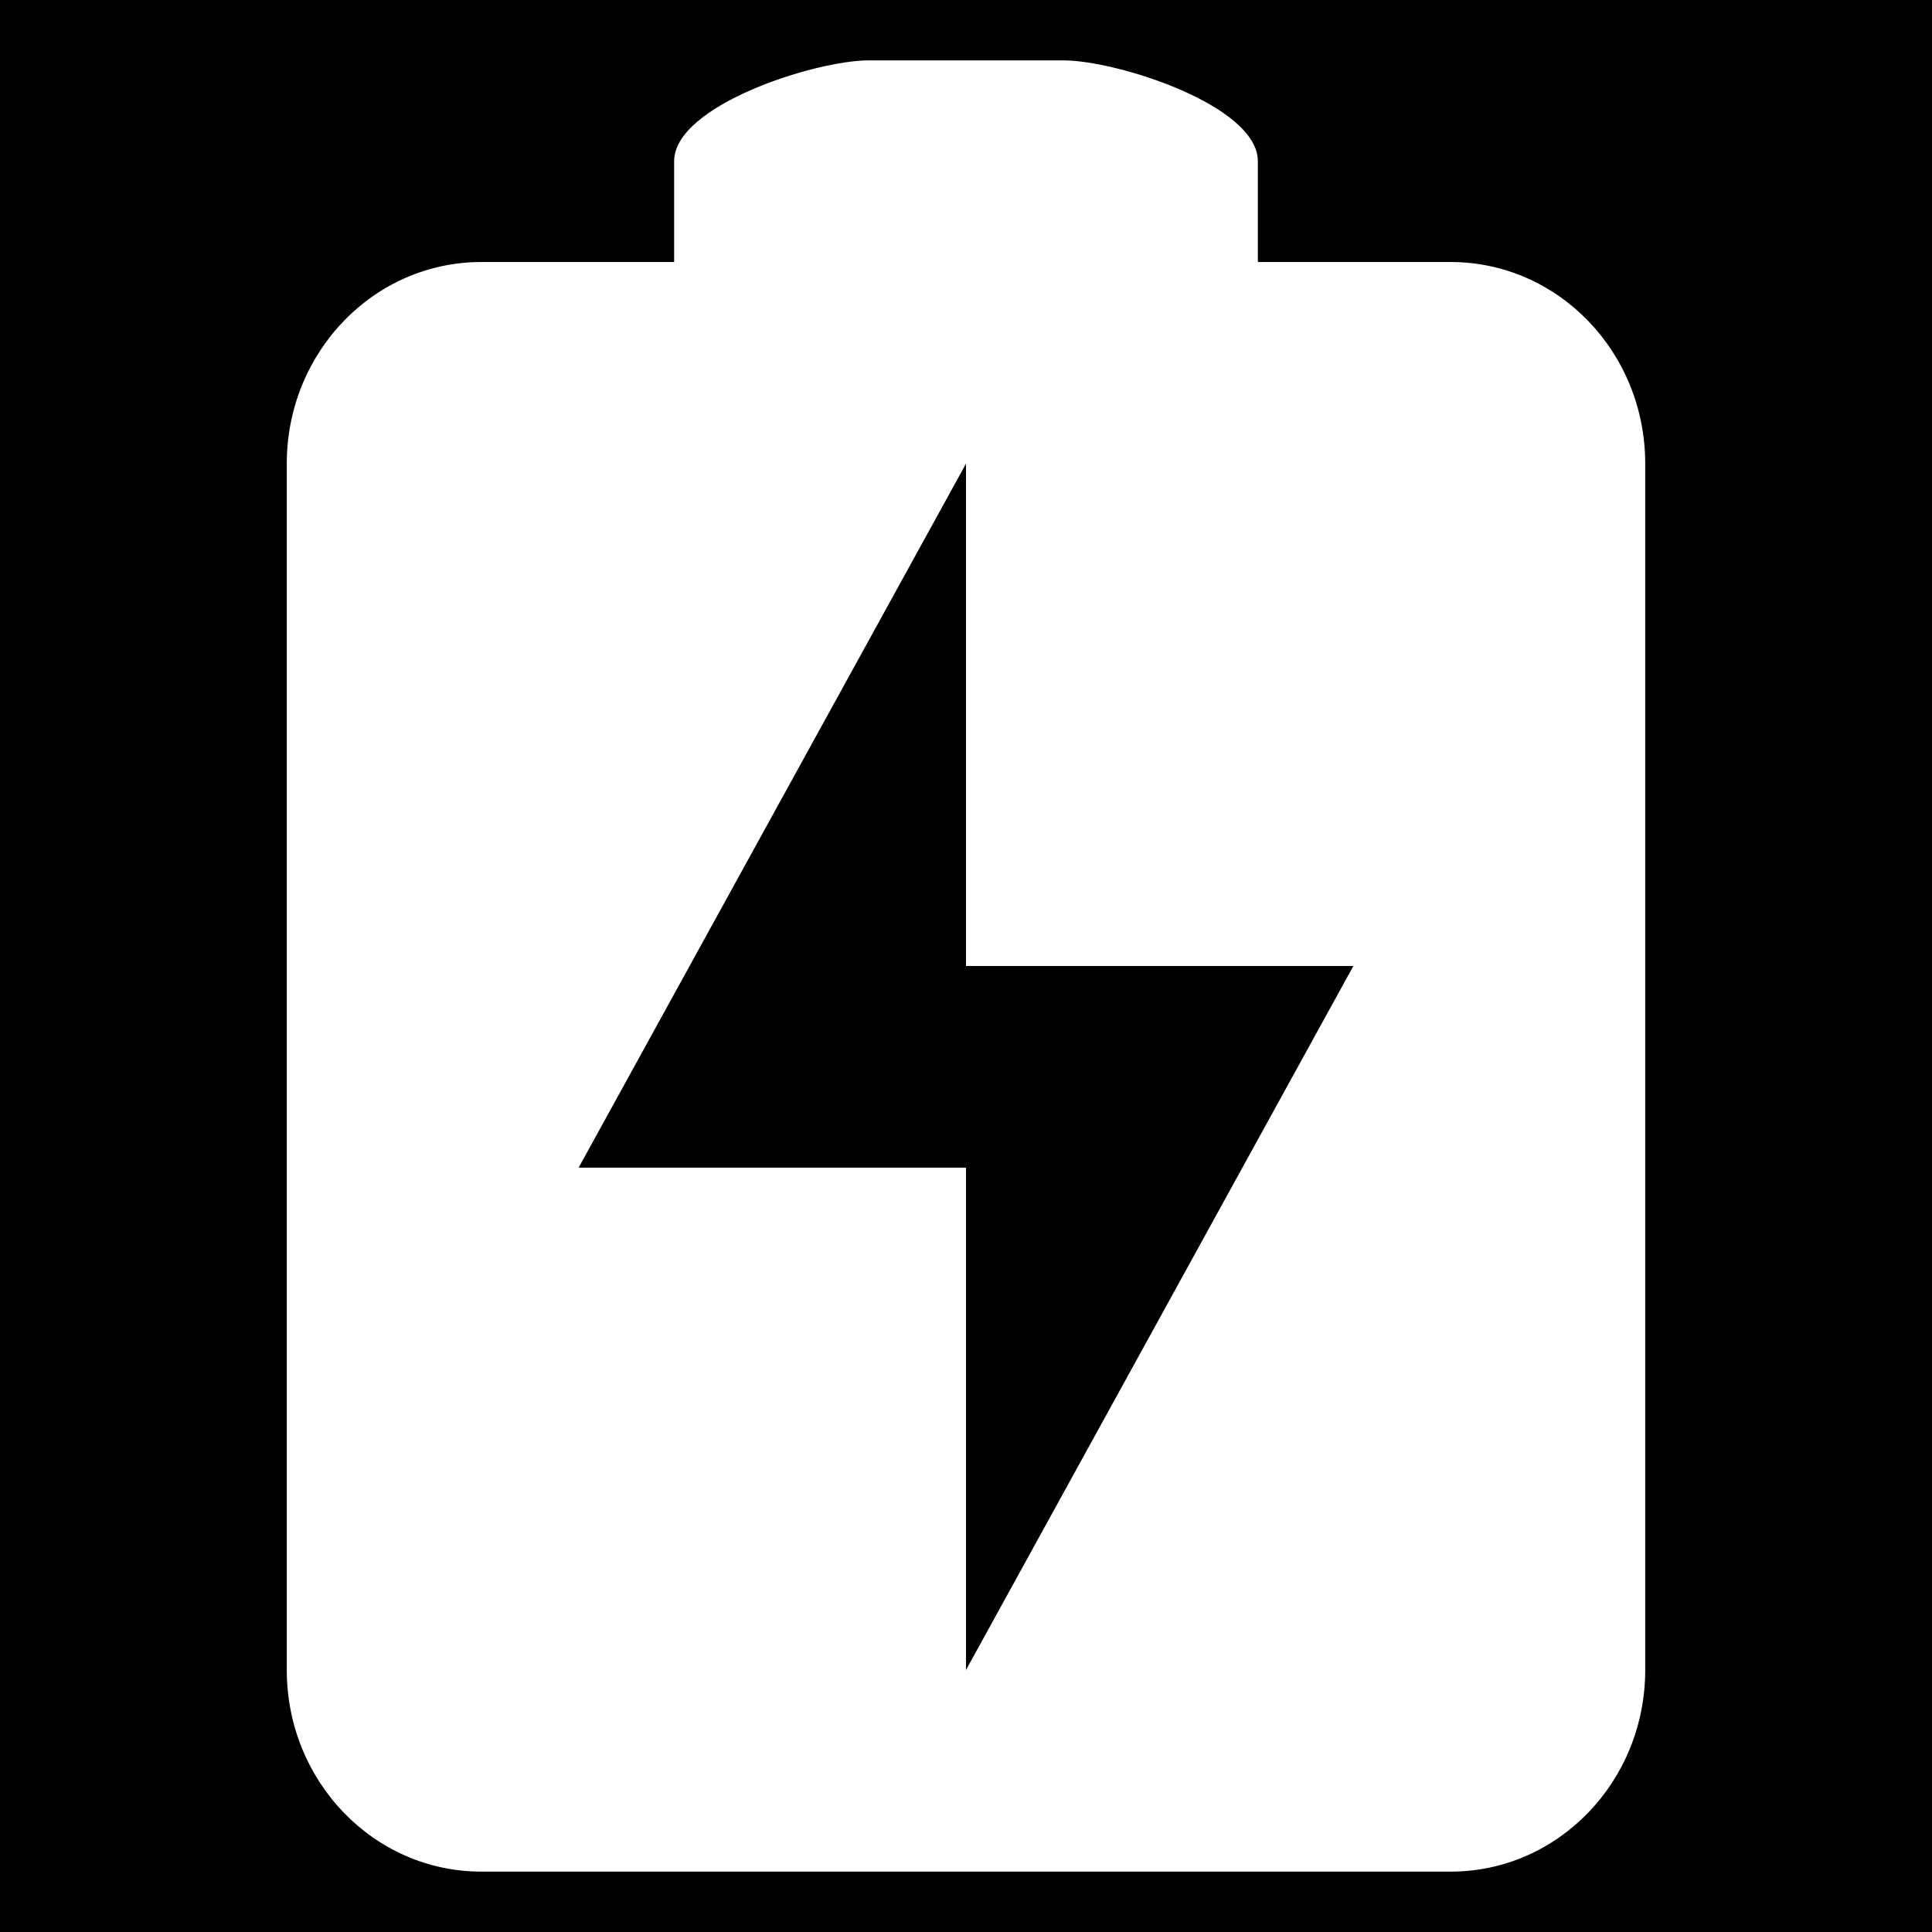
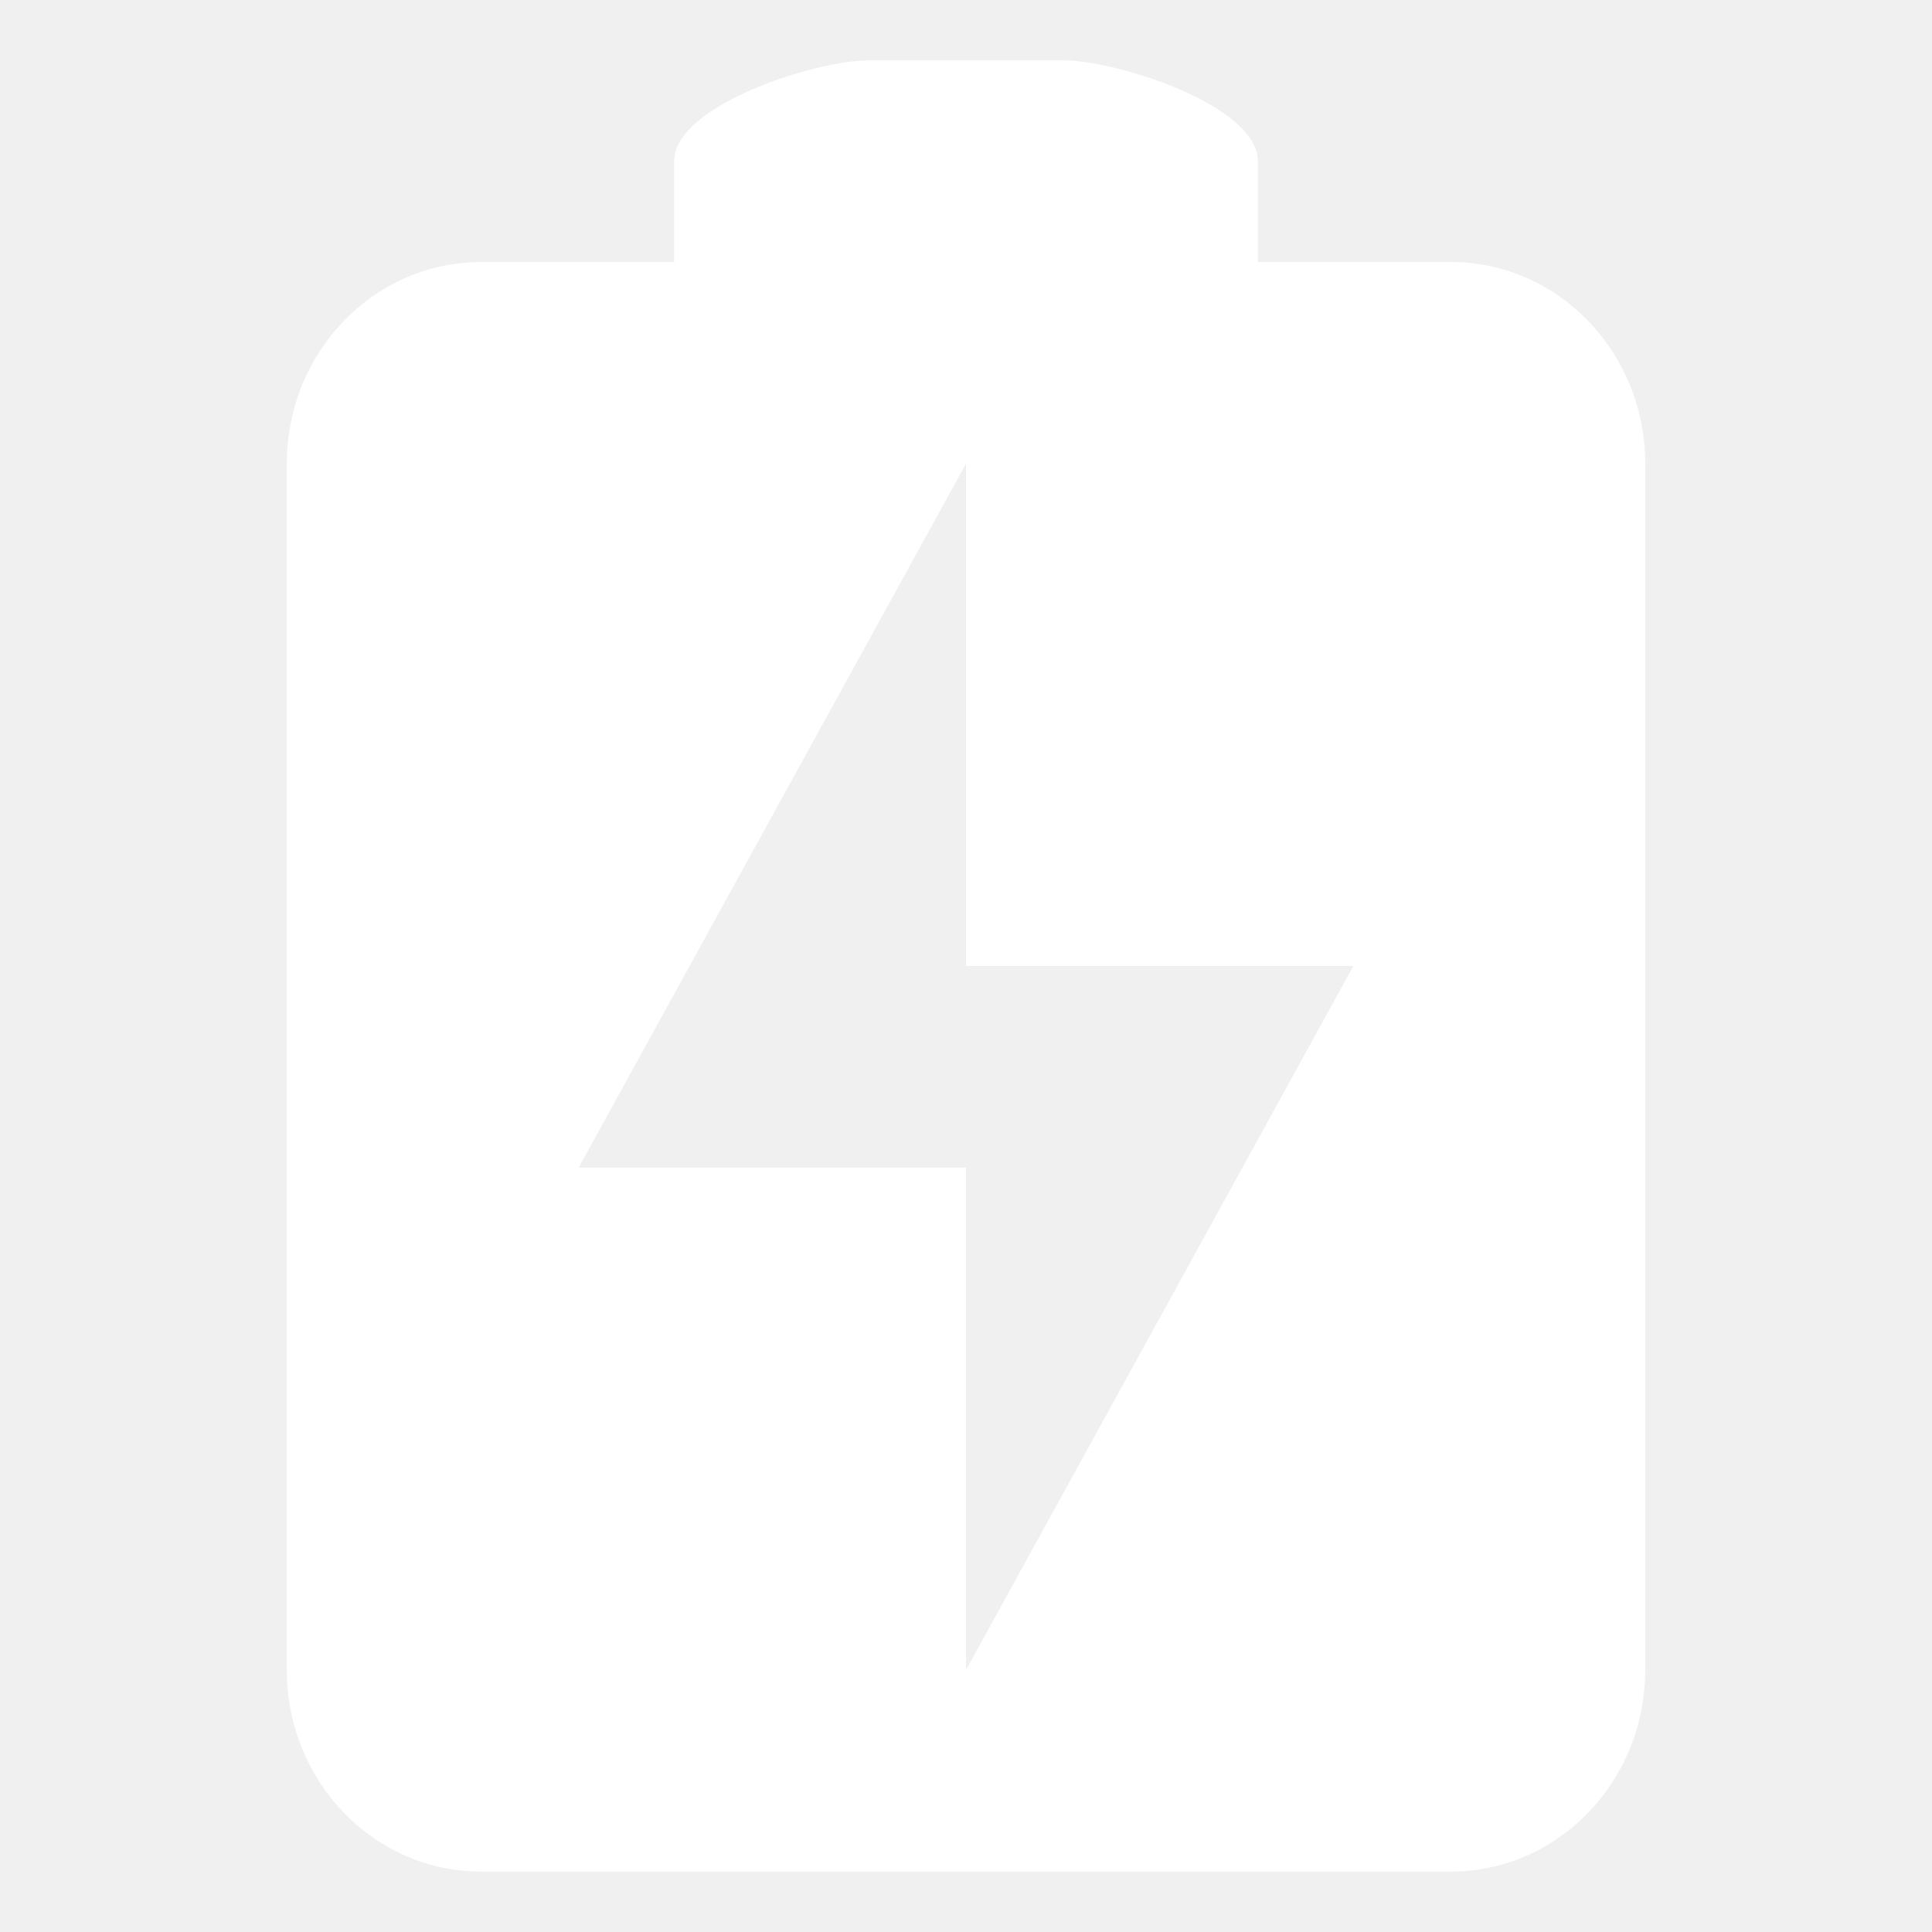
<svg xmlns="http://www.w3.org/2000/svg" viewBox="0 0 512 512" style="height: 512px; width: 512px;">
-   <path d="M0 0h512v512H0z" fill="#000000" fill-opacity="1" />
  <g class="" transform="translate(0,0)" style="touch-action: none;">
    <path d="M230.218 16c-14.245 0-51.563 11.946-51.563 26.718v26.718h-51.093C99.072 69.436 76 93.326 76 122.874V442.56C76 472.11 99.072 496 127.563 496h256.875c28.49-.002 51.562-23.892 51.562-53.44V122.874c0-29.547-23.072-53.437-51.563-53.437h-51.093V42.718c0-14.774-37.317-26.718-51.562-26.718H230.22zM256 122.875V256h102.657L256 442.563V309.438H153.343L256 122.875z" fill="#ffffff" fill-opacity="1" />
  </g>
</svg>
